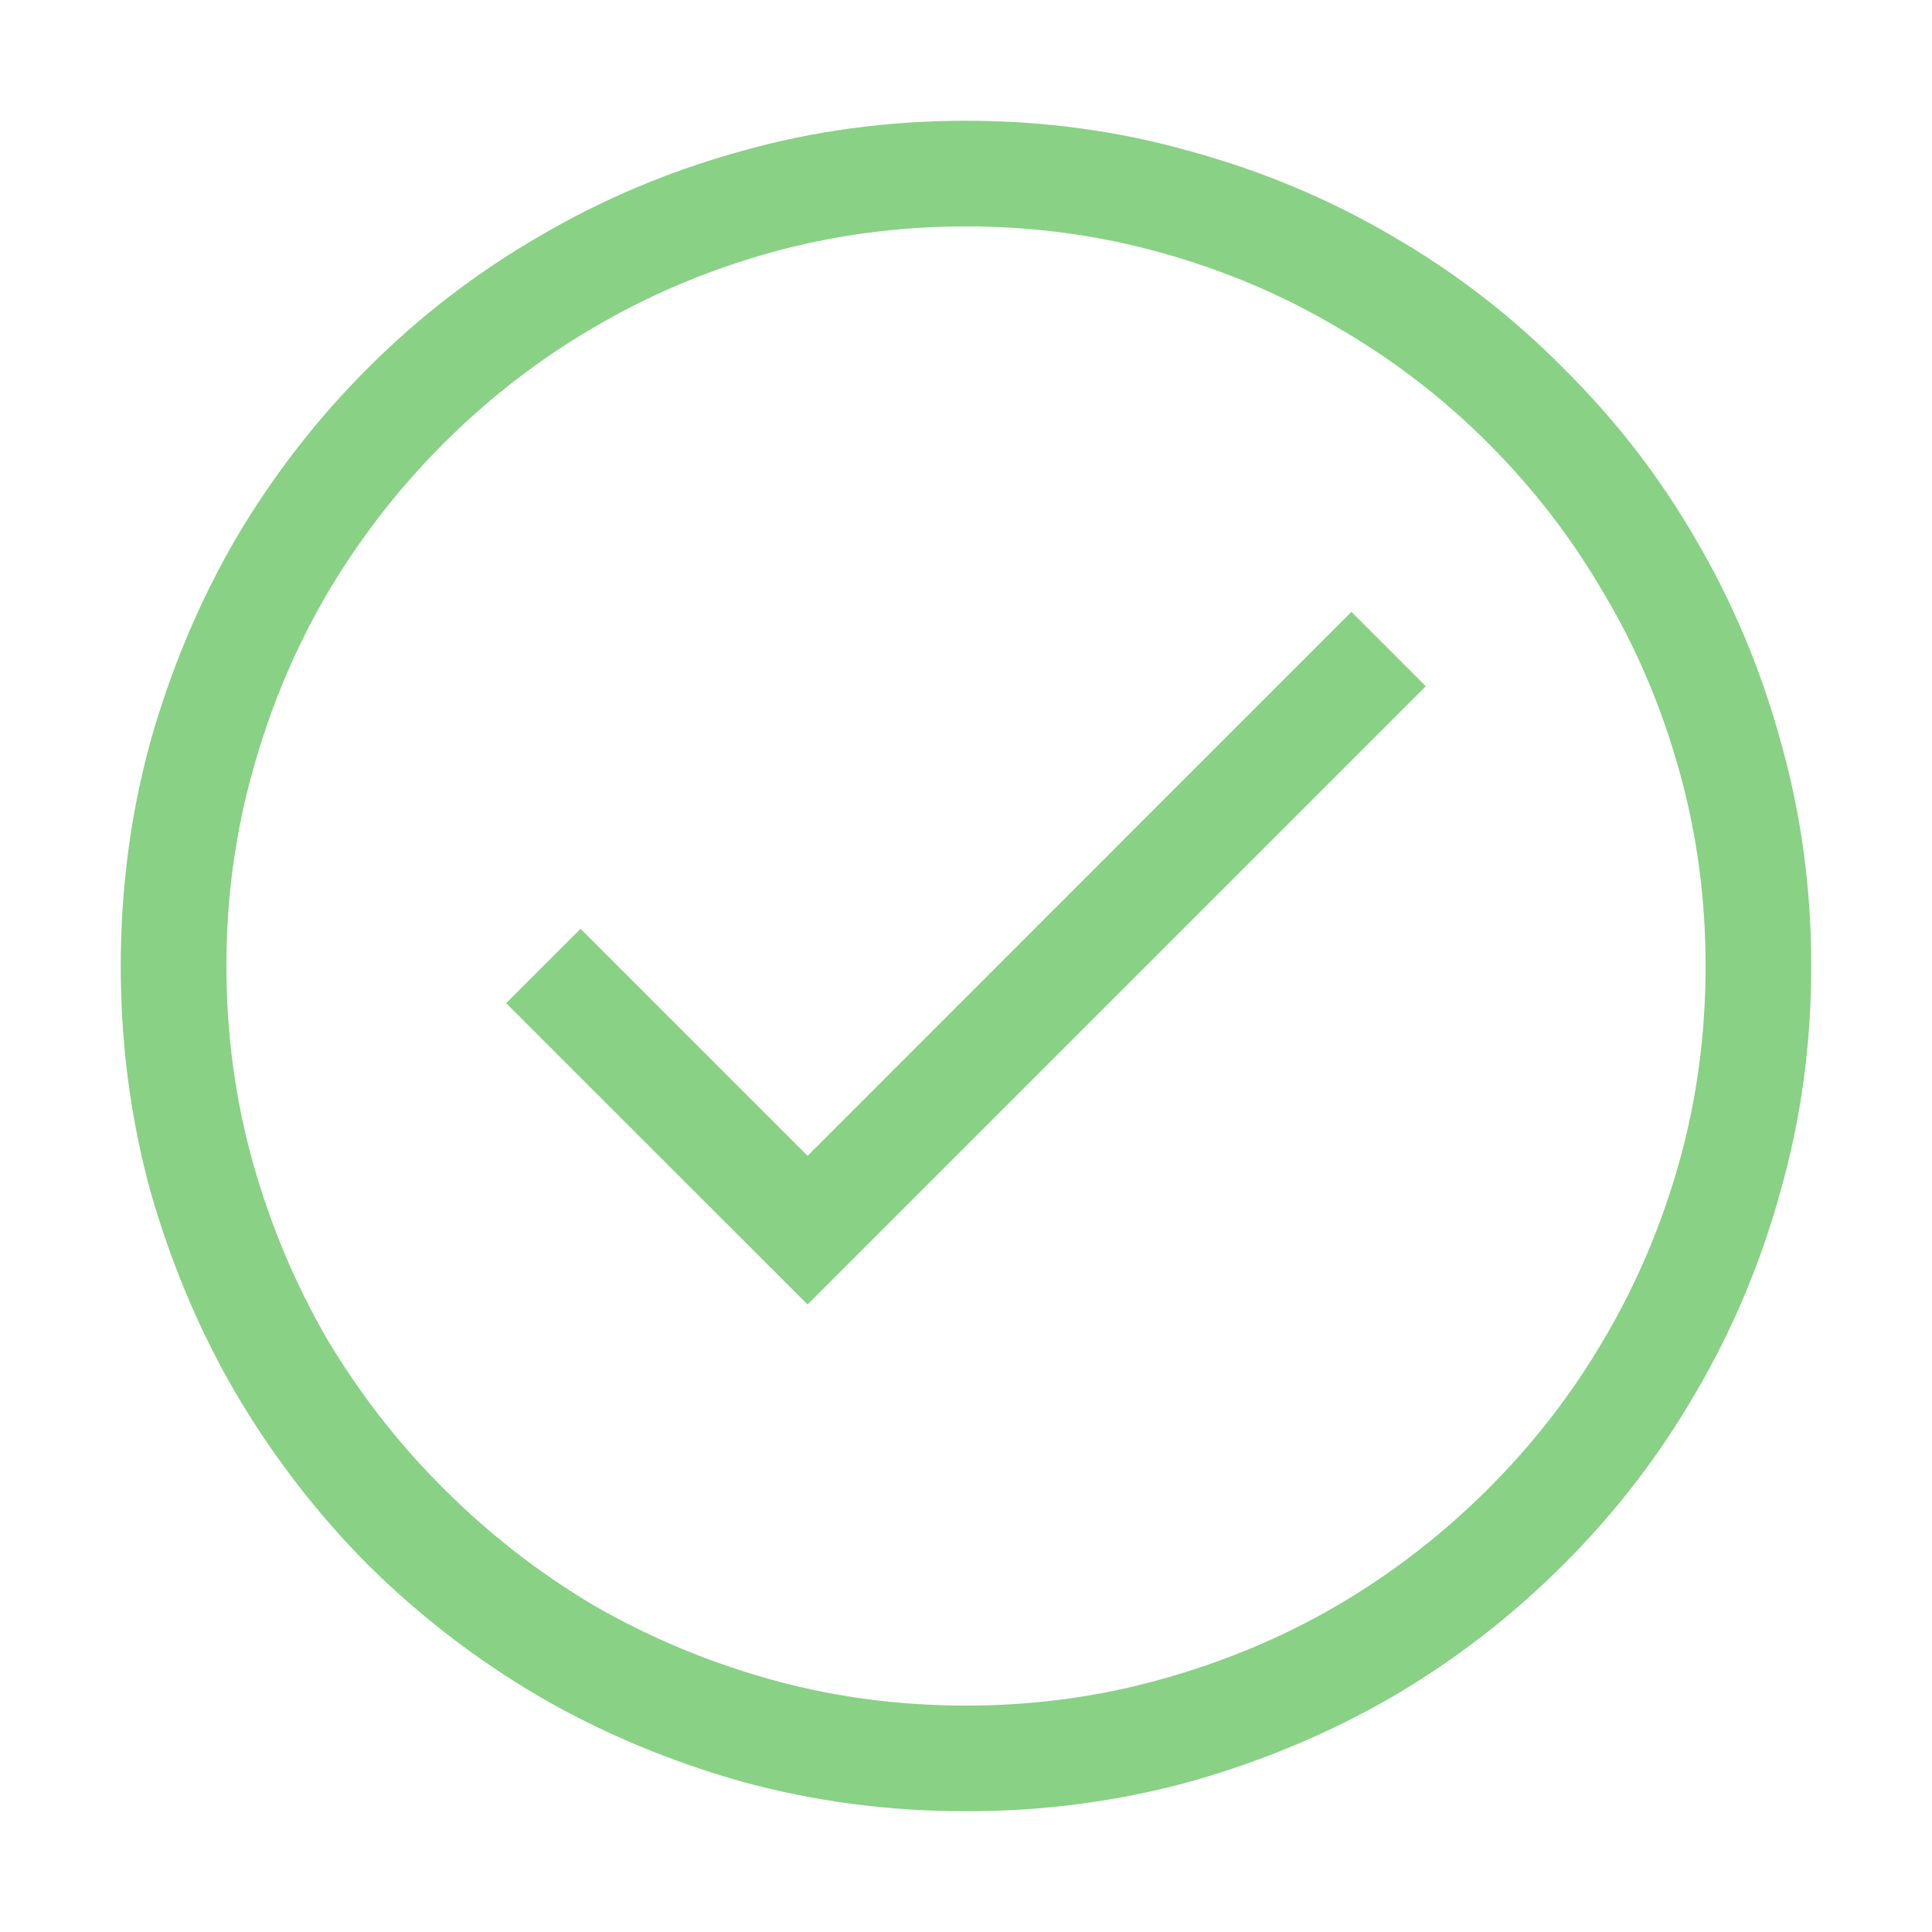
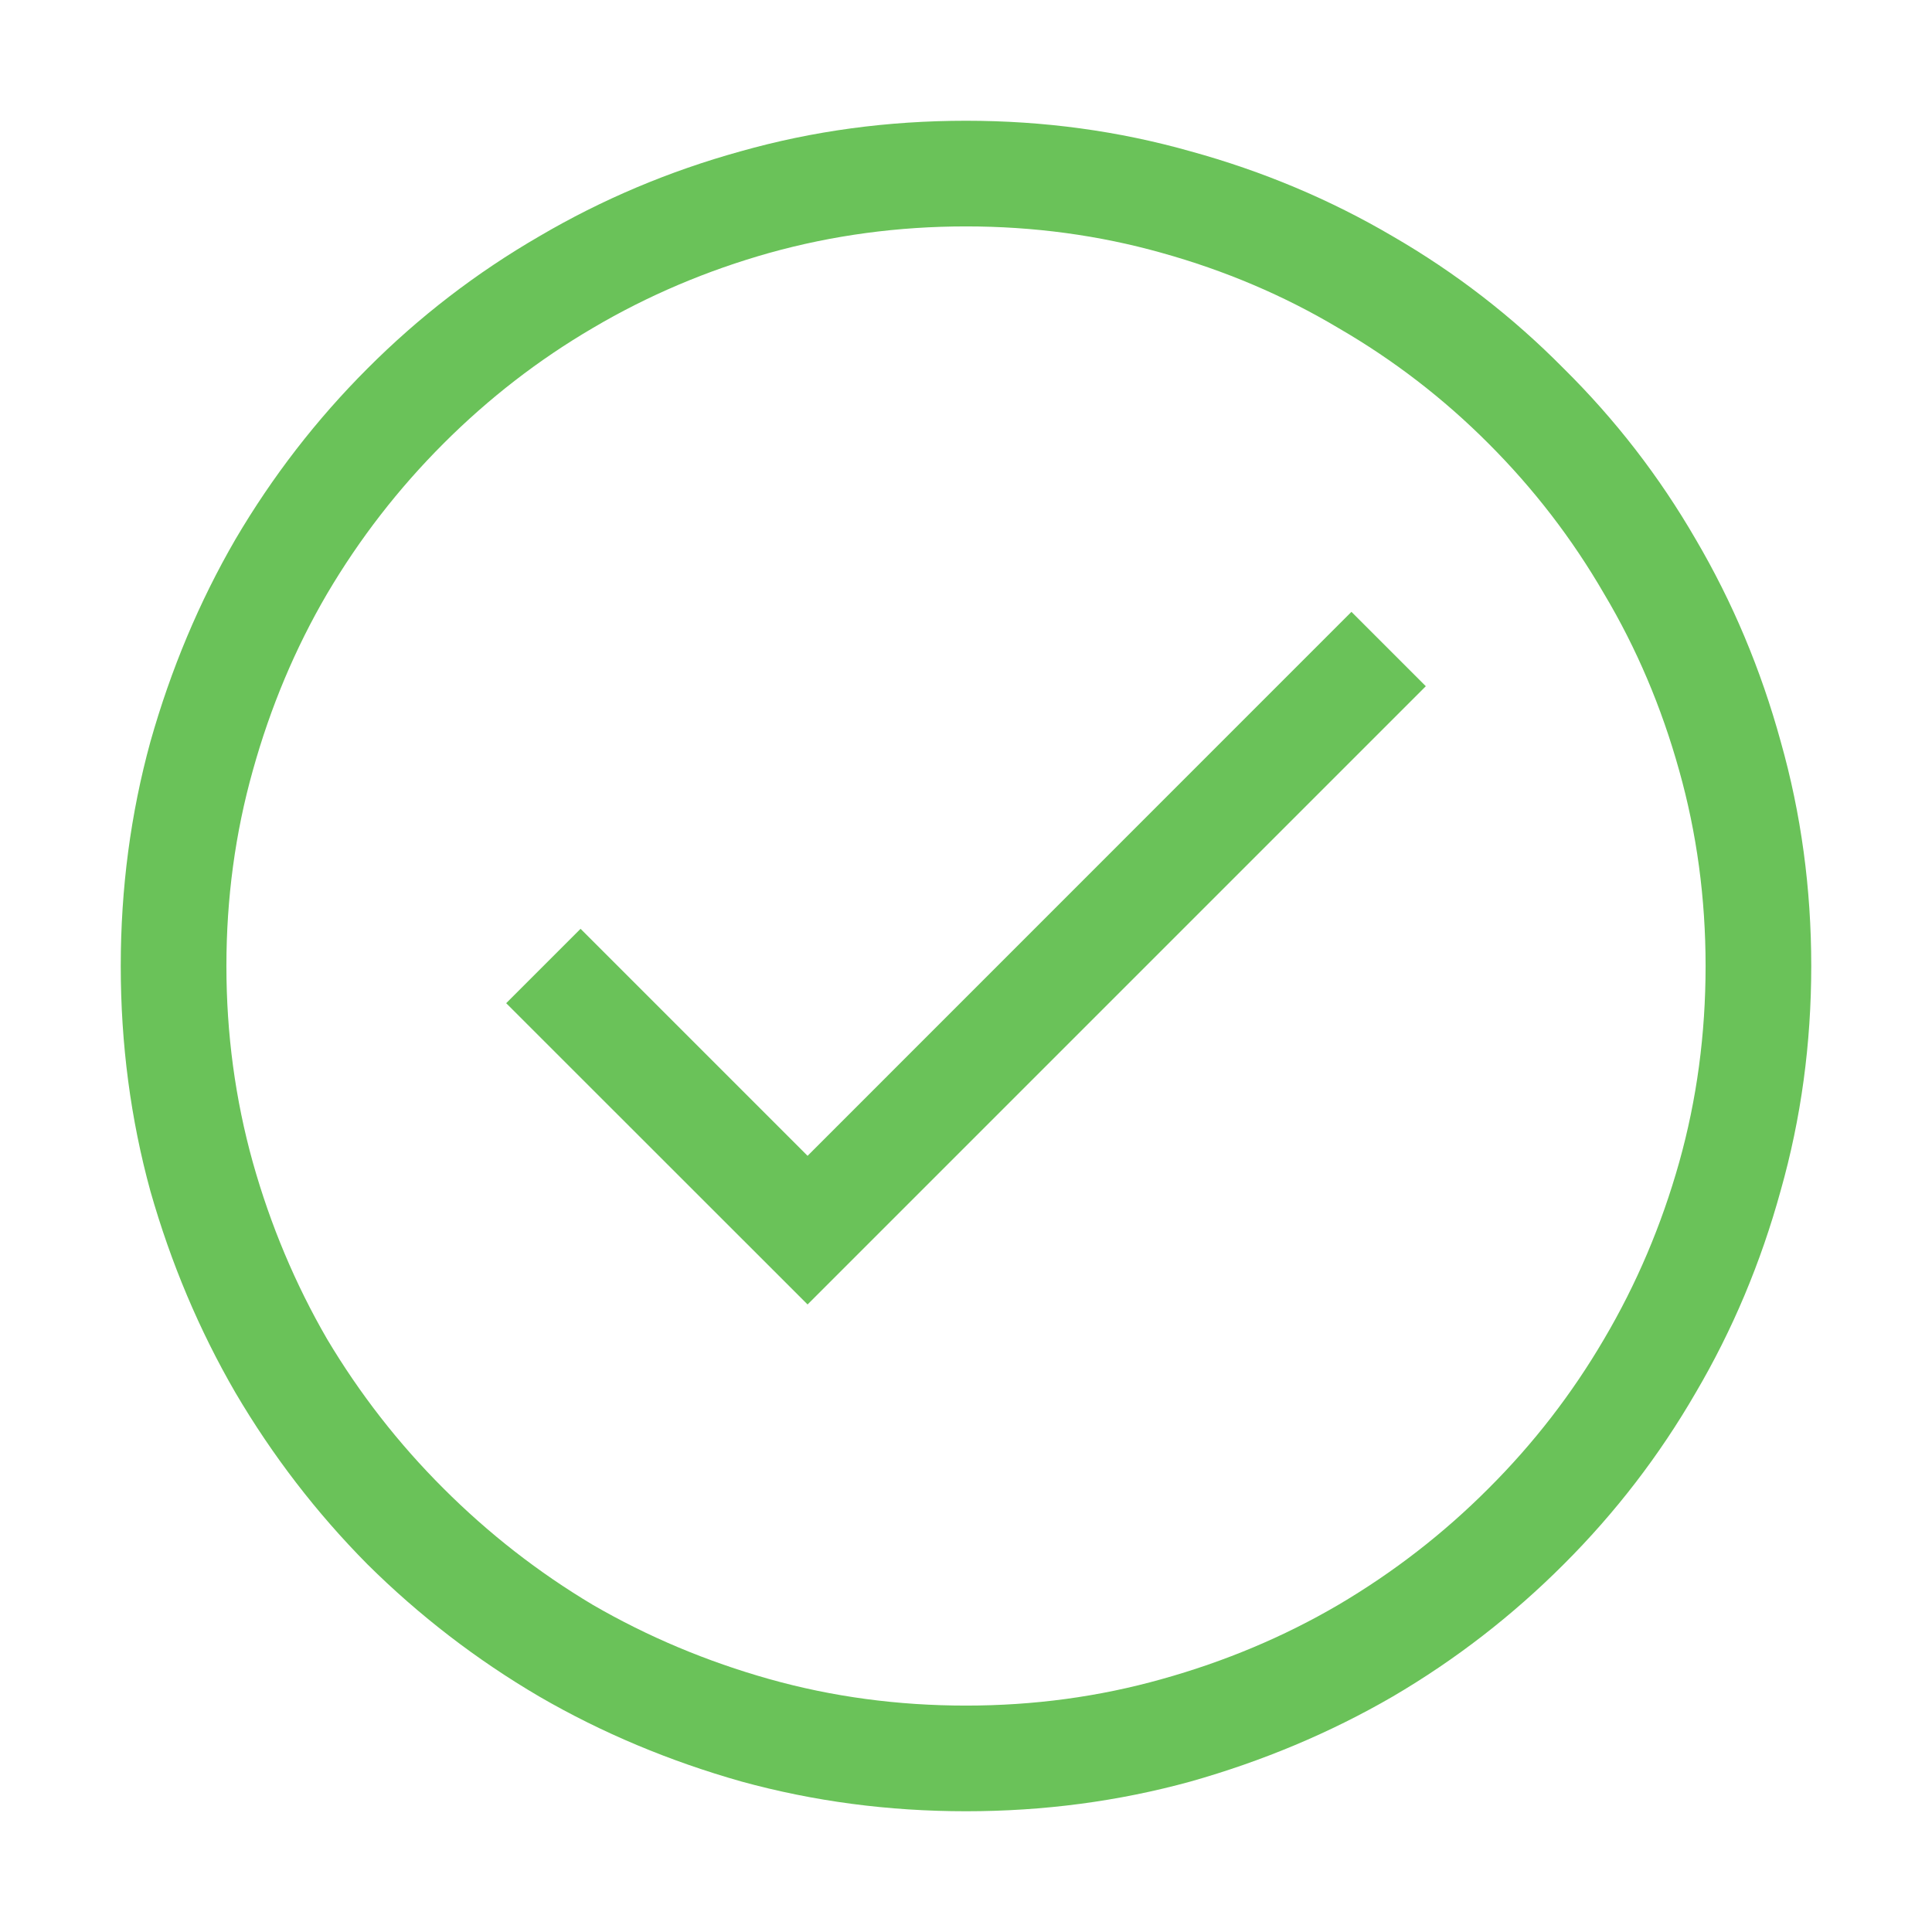
<svg xmlns="http://www.w3.org/2000/svg" width="16" height="16" viewBox="0 0 16 16" fill="none">
-   <path d="M11.192 5.067L11.808 5.683L6.688 10.803L4.192 8.308L4.808 7.692L6.688 9.572L11.192 5.067ZM8 1C8.643 1 9.262 1.084 9.859 1.253C10.456 1.417 11.015 1.652 11.534 1.957C12.054 2.258 12.525 2.622 12.949 3.051C13.378 3.475 13.742 3.946 14.043 4.466C14.348 4.985 14.583 5.544 14.747 6.141C14.916 6.738 15 7.357 15 8C15 8.643 14.916 9.262 14.747 9.859C14.583 10.456 14.348 11.015 14.043 11.534C13.742 12.054 13.378 12.528 12.949 12.956C12.525 13.38 12.054 13.745 11.534 14.05C11.015 14.351 10.456 14.585 9.859 14.754C9.262 14.918 8.643 15 8 15C7.357 15 6.738 14.918 6.141 14.754C5.544 14.585 4.985 14.351 4.466 14.05C3.946 13.745 3.472 13.38 3.044 12.956C2.62 12.528 2.256 12.054 1.95 11.534C1.649 11.015 1.415 10.459 1.246 9.866C1.082 9.269 1 8.647 1 8C1 7.357 1.082 6.738 1.246 6.141C1.415 5.544 1.649 4.985 1.95 4.466C2.256 3.946 2.62 3.475 3.044 3.051C3.472 2.622 3.946 2.258 4.466 1.957C4.985 1.652 5.541 1.417 6.134 1.253C6.731 1.084 7.353 1 8 1ZM8 14.125C8.561 14.125 9.101 14.052 9.62 13.906C10.144 13.76 10.632 13.555 11.083 13.291C11.539 13.022 11.954 12.701 12.327 12.327C12.701 11.954 13.02 11.541 13.284 11.09C13.553 10.634 13.76 10.146 13.906 9.627C14.052 9.107 14.125 8.565 14.125 8C14.125 7.439 14.052 6.899 13.906 6.38C13.76 5.856 13.553 5.368 13.284 4.917C13.02 4.461 12.701 4.047 12.327 3.673C11.954 3.299 11.539 2.98 11.083 2.716C10.632 2.447 10.144 2.24 9.62 2.094C9.101 1.948 8.561 1.875 8 1.875C7.439 1.875 6.897 1.948 6.373 2.094C5.854 2.24 5.366 2.447 4.91 2.716C4.459 2.98 4.047 3.299 3.673 3.673C3.299 4.047 2.978 4.461 2.709 4.917C2.445 5.368 2.24 5.856 2.094 6.38C1.948 6.899 1.875 7.439 1.875 8C1.875 8.561 1.948 9.103 2.094 9.627C2.24 10.146 2.445 10.634 2.709 11.09C2.978 11.541 3.299 11.954 3.673 12.327C4.047 12.701 4.459 13.022 4.91 13.291C5.366 13.555 5.854 13.76 6.373 13.906C6.893 14.052 7.435 14.125 8 14.125Z" fill="#89D185" />
+   <path d="M11.192 5.067L11.808 5.683L6.688 10.803L4.192 8.308L4.808 7.692L6.688 9.572L11.192 5.067ZM8 1C8.643 1 9.262 1.084 9.859 1.253C10.456 1.417 11.015 1.652 11.534 1.957C12.054 2.258 12.525 2.622 12.949 3.051C13.378 3.475 13.742 3.946 14.043 4.466C14.348 4.985 14.583 5.544 14.747 6.141C14.916 6.738 15 7.357 15 8C15 8.643 14.916 9.262 14.747 9.859C14.583 10.456 14.348 11.015 14.043 11.534C13.742 12.054 13.378 12.528 12.949 12.956C12.525 13.38 12.054 13.745 11.534 14.05C11.015 14.351 10.456 14.585 9.859 14.754C9.262 14.918 8.643 15 8 15C7.357 15 6.738 14.918 6.141 14.754C5.544 14.585 4.985 14.351 4.466 14.05C3.946 13.745 3.472 13.38 3.044 12.956C2.62 12.528 2.256 12.054 1.95 11.534C1.649 11.015 1.415 10.459 1.246 9.866C1.082 9.269 1 8.647 1 8C1 7.357 1.082 6.738 1.246 6.141C1.415 5.544 1.649 4.985 1.95 4.466C2.256 3.946 2.62 3.475 3.044 3.051C3.472 2.622 3.946 2.258 4.466 1.957C4.985 1.652 5.541 1.417 6.134 1.253C6.731 1.084 7.353 1 8 1ZM8 14.125C8.561 14.125 9.101 14.052 9.62 13.906C10.144 13.76 10.632 13.555 11.083 13.291C11.539 13.022 11.954 12.701 12.327 12.327C12.701 11.954 13.02 11.541 13.284 11.09C13.553 10.634 13.76 10.146 13.906 9.627C14.052 9.107 14.125 8.565 14.125 8C14.125 7.439 14.052 6.899 13.906 6.38C13.76 5.856 13.553 5.368 13.284 4.917C13.02 4.461 12.701 4.047 12.327 3.673C11.954 3.299 11.539 2.98 11.083 2.716C10.632 2.447 10.144 2.24 9.62 2.094C9.101 1.948 8.561 1.875 8 1.875C7.439 1.875 6.897 1.948 6.373 2.094C5.854 2.24 5.366 2.447 4.91 2.716C4.459 2.98 4.047 3.299 3.673 3.673C3.299 4.047 2.978 4.461 2.709 4.917C2.445 5.368 2.24 5.856 2.094 6.38C1.948 6.899 1.875 7.439 1.875 8C1.875 8.561 1.948 9.103 2.094 9.627C2.24 10.146 2.445 10.634 2.709 11.09C2.978 11.541 3.299 11.954 3.673 12.327C4.047 12.701 4.459 13.022 4.91 13.291C5.366 13.555 5.854 13.76 6.373 13.906C6.893 14.052 7.435 14.125 8 14.125Z" fill="#6AC259" />
</svg>
